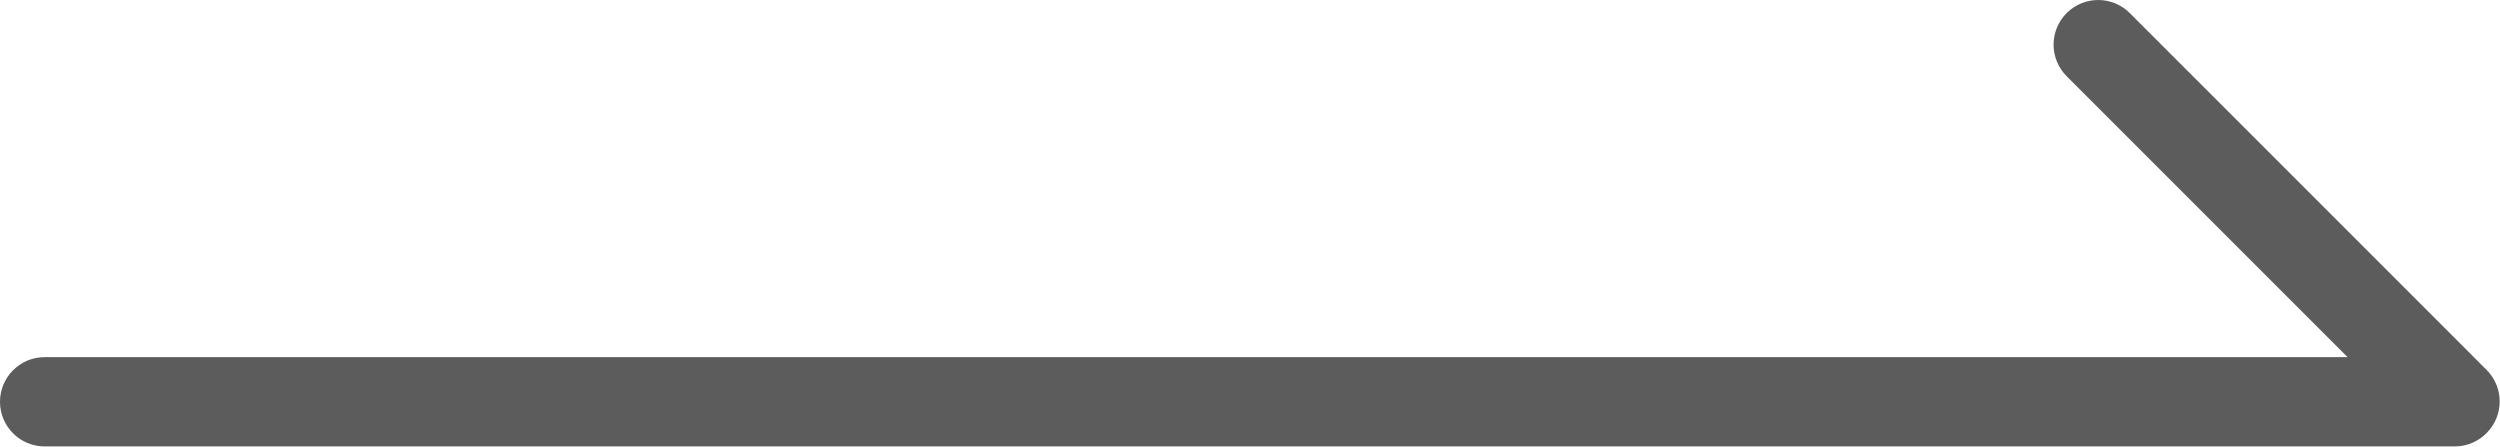
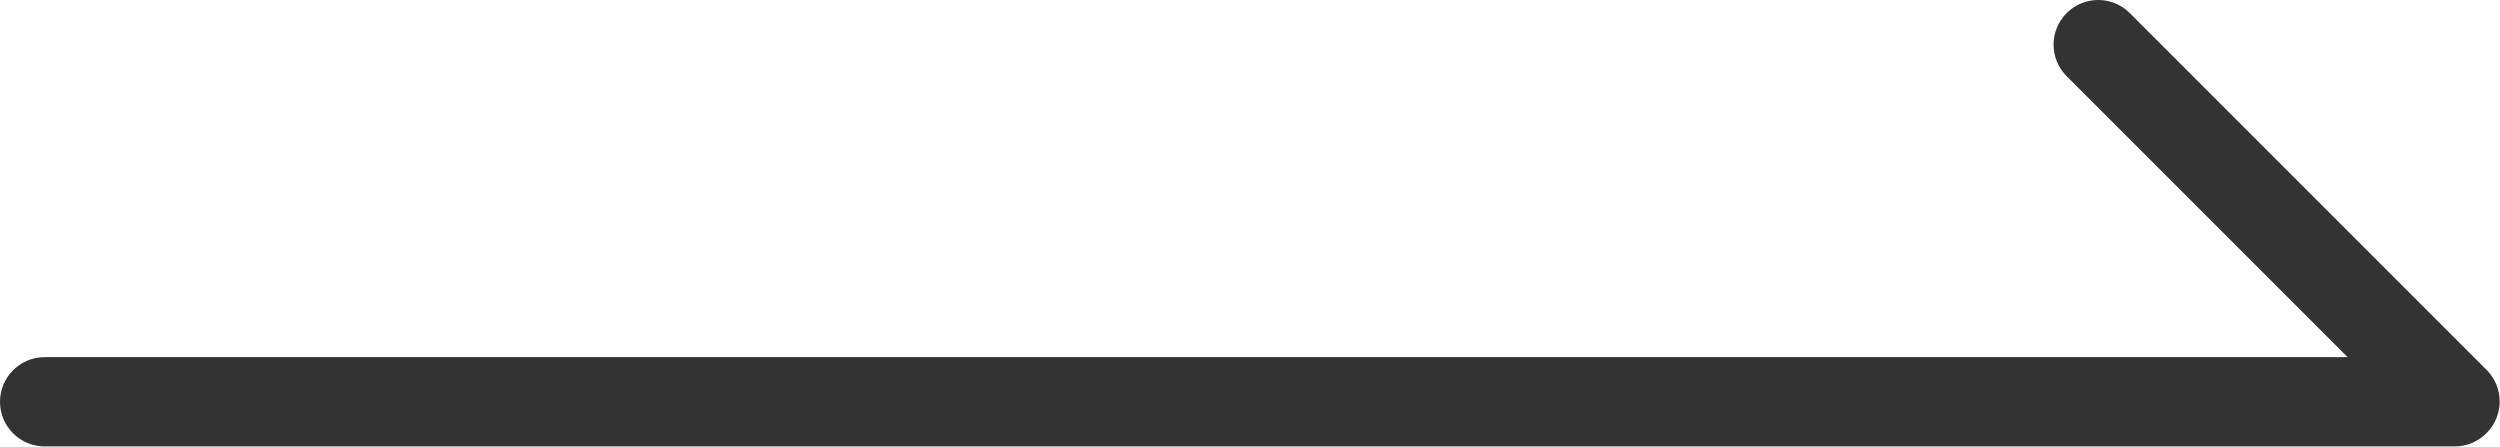
- <svg xmlns="http://www.w3.org/2000/svg" height="10.001" viewBox="0 0 56 10.001" width="56">
-   <path d="m54 9h-54a1 1 0 0 1 -1-1 1 1 0 0 1 1-1h51.586l-6.293-6.293a1 1 0 0 1 -.293-.707 1 1 0 0 1 .293-.707 1 1 0 0 1 1.414 0l8 8a1 1 0 0 1 0 1.4 1 1 0 0 1 -.707.307z" fill="#333" opacity=".798" transform="translate(1 1)" />
+ <svg xmlns="http://www.w3.org/2000/svg" width="56" height="10.001" viewBox="0 0 56 10.001">
+   <path id="合体_5" data-name="合体 5" d="M54,9H0A1,1,0,0,1-1,8,1,1,0,0,1,0,7H51.586L45.293.707A1,1,0,0,1,45,0a1,1,0,0,1,.293-.707,1,1,0,0,1,1.414,0l8,8,0,0,0,0,0,0h0a1,1,0,0,1,0,1.4l0,0,0,0,0,0,0,0,0,0,0,0,0,0h0A1,1,0,0,1,54,9Z" transform="translate(1 1)" fill="#333" />
</svg>
